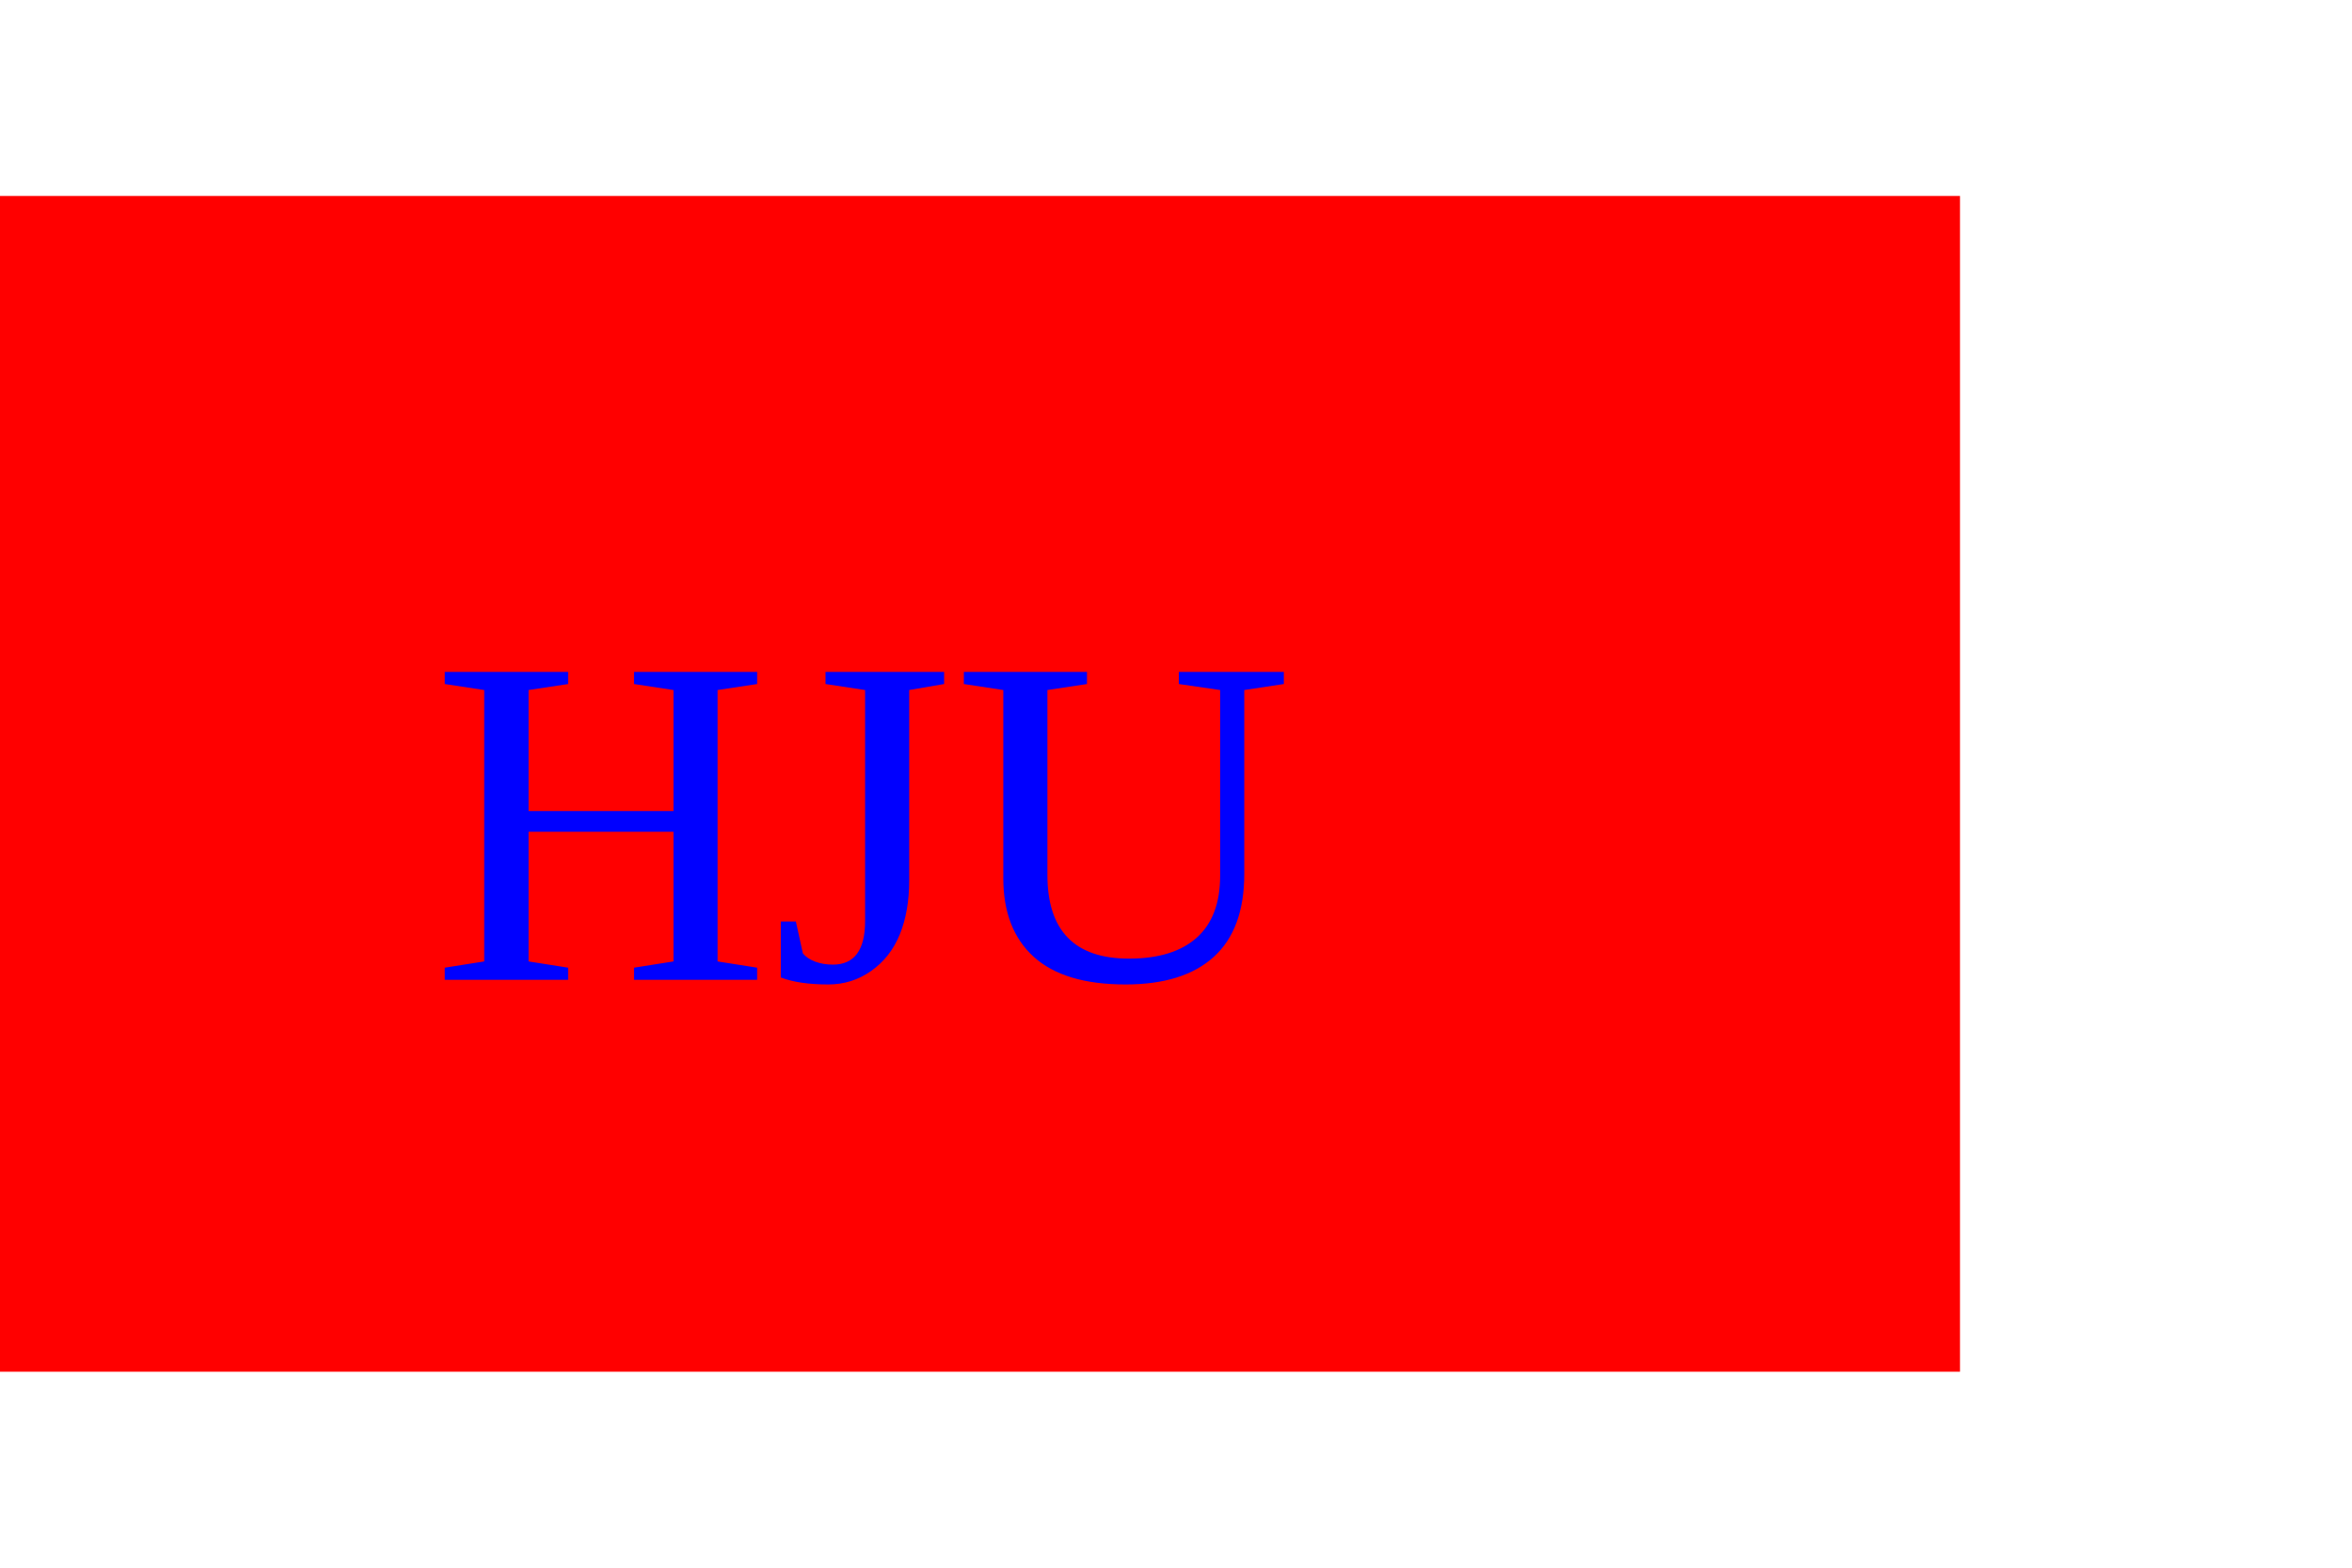
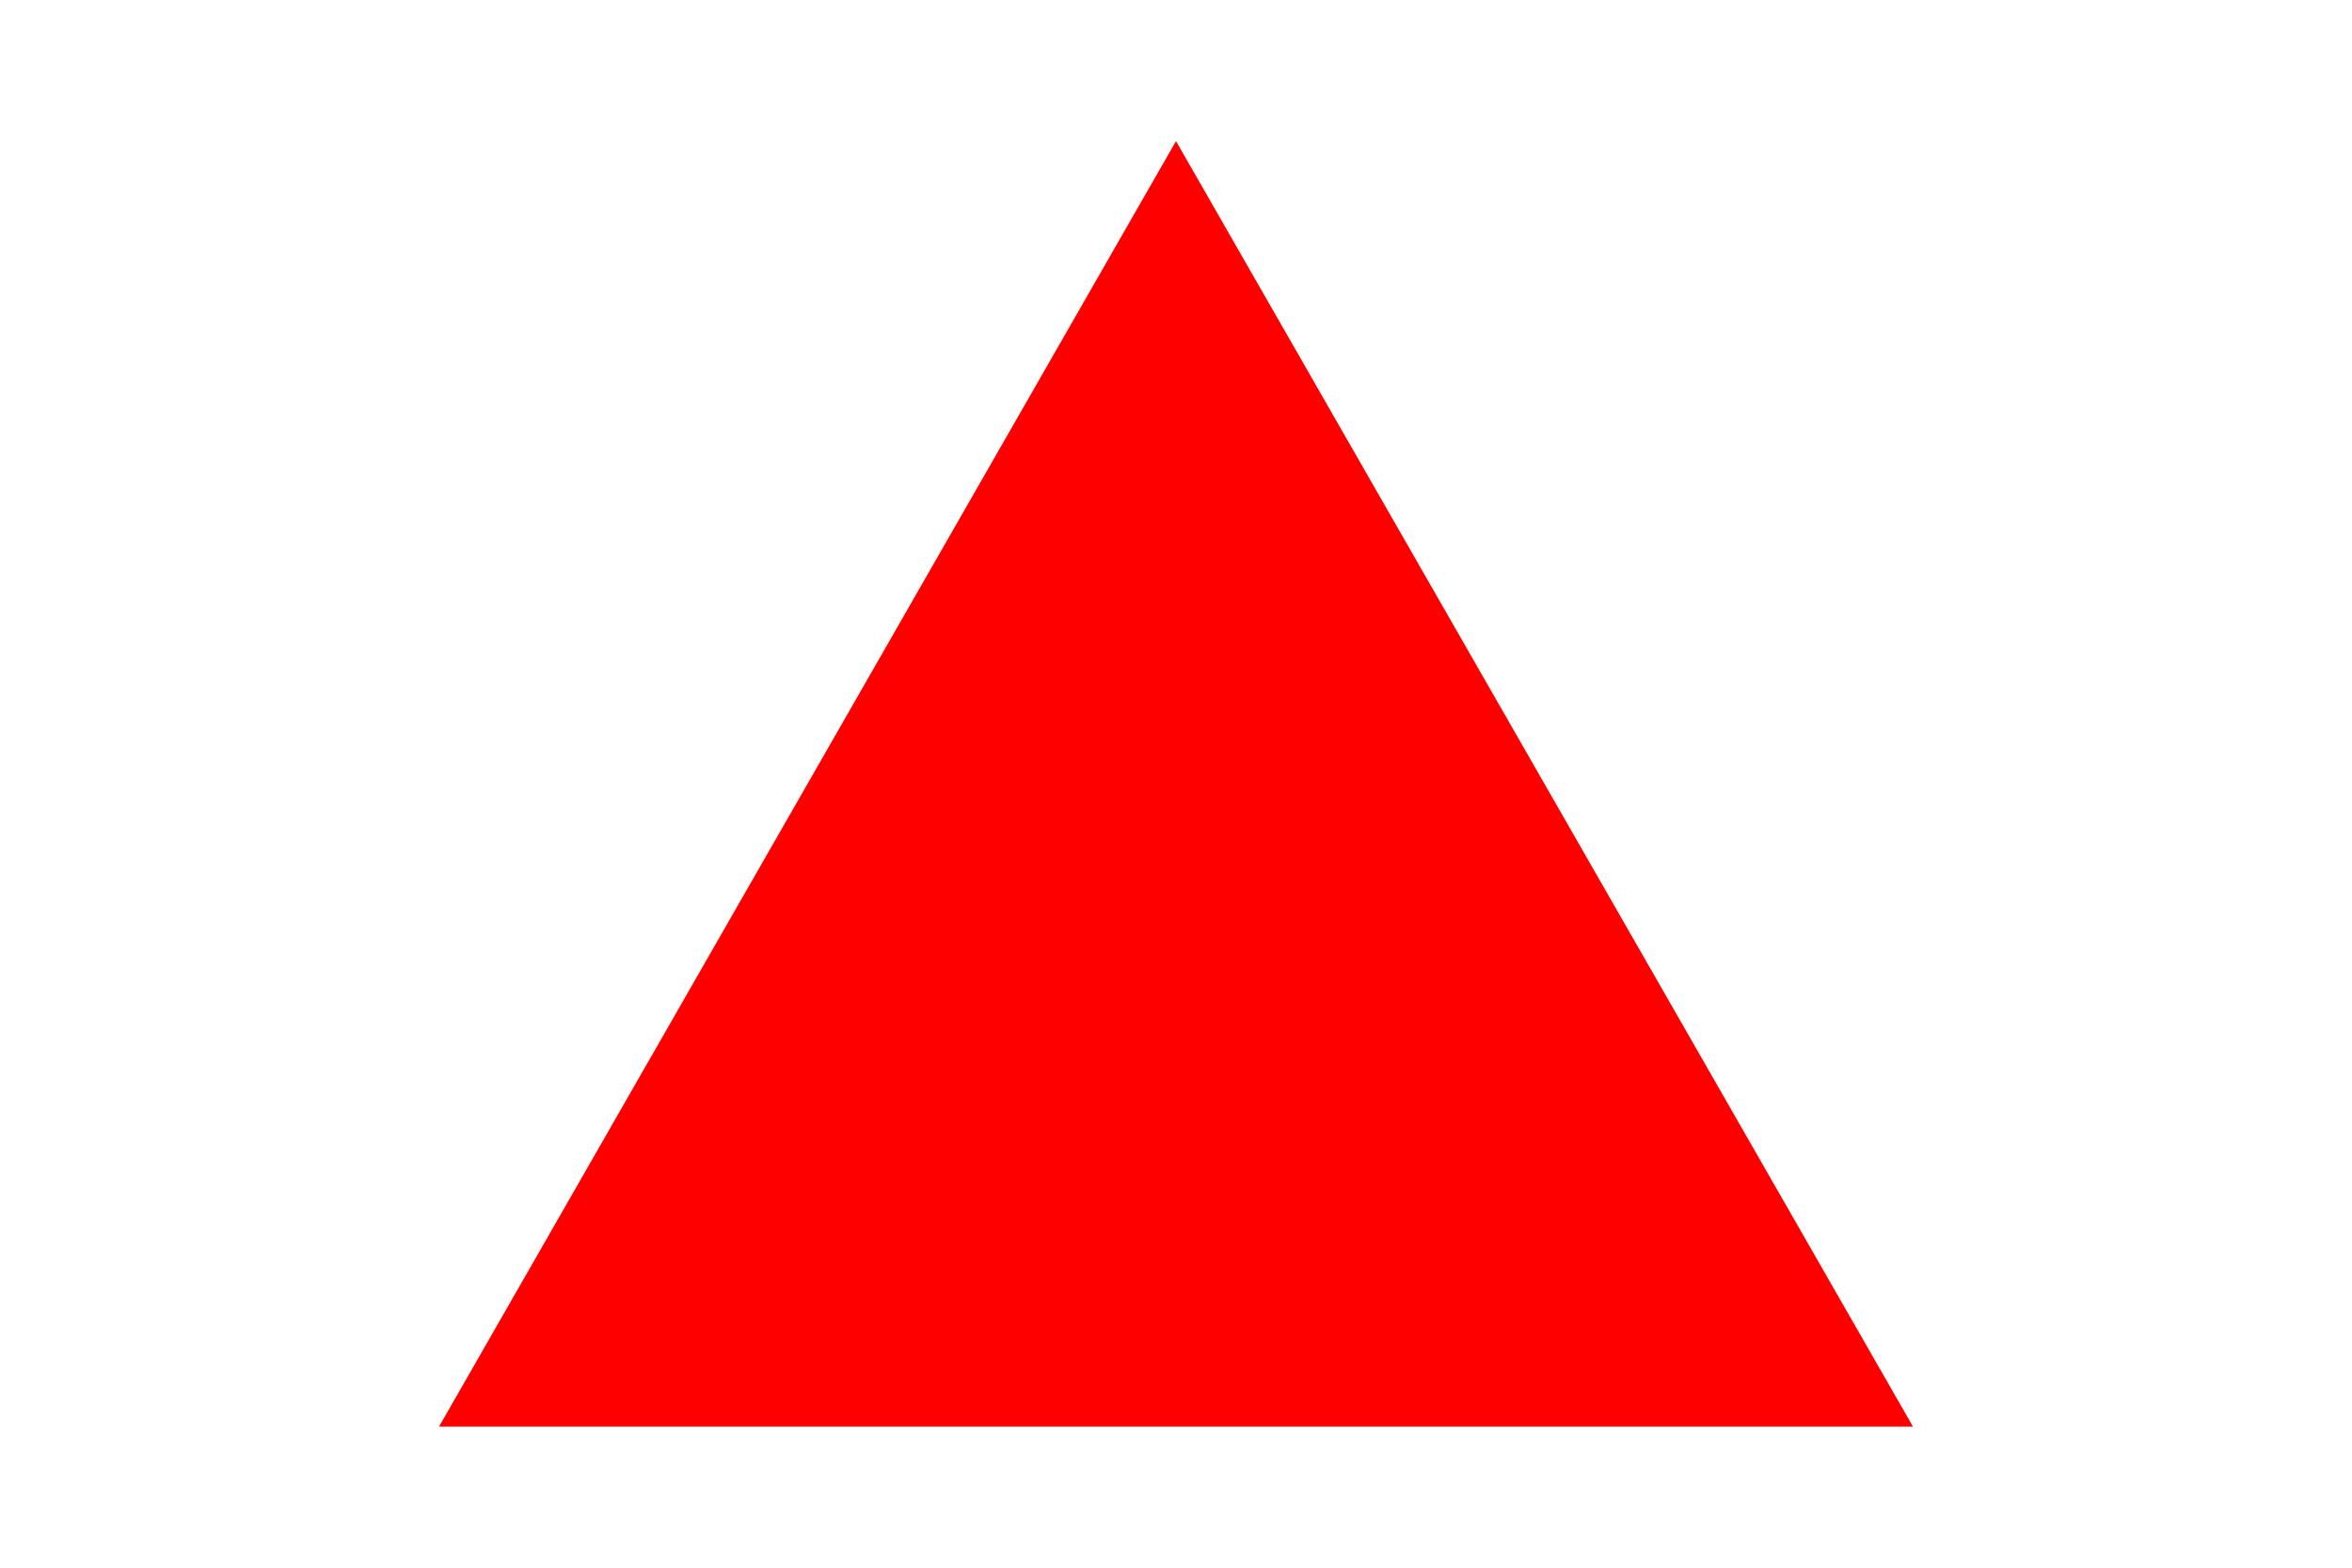
<svg xmlns="http://www.w3.org/2000/svg" version="1.1" width="300" height="200">
-   <rect x="0" y="25" width="250" height="150" fill="red" />
-   <text x="110" y="125" font-size="60" text-anchor="middle" fill="blue">HJU</text>
+   <polygon points="150, 18 244, 182 56, 182" fill="red" />
+   <text x="150" y="125" font-size="45" text-anchor="middle" fill="red">ABC</text>
</svg>
